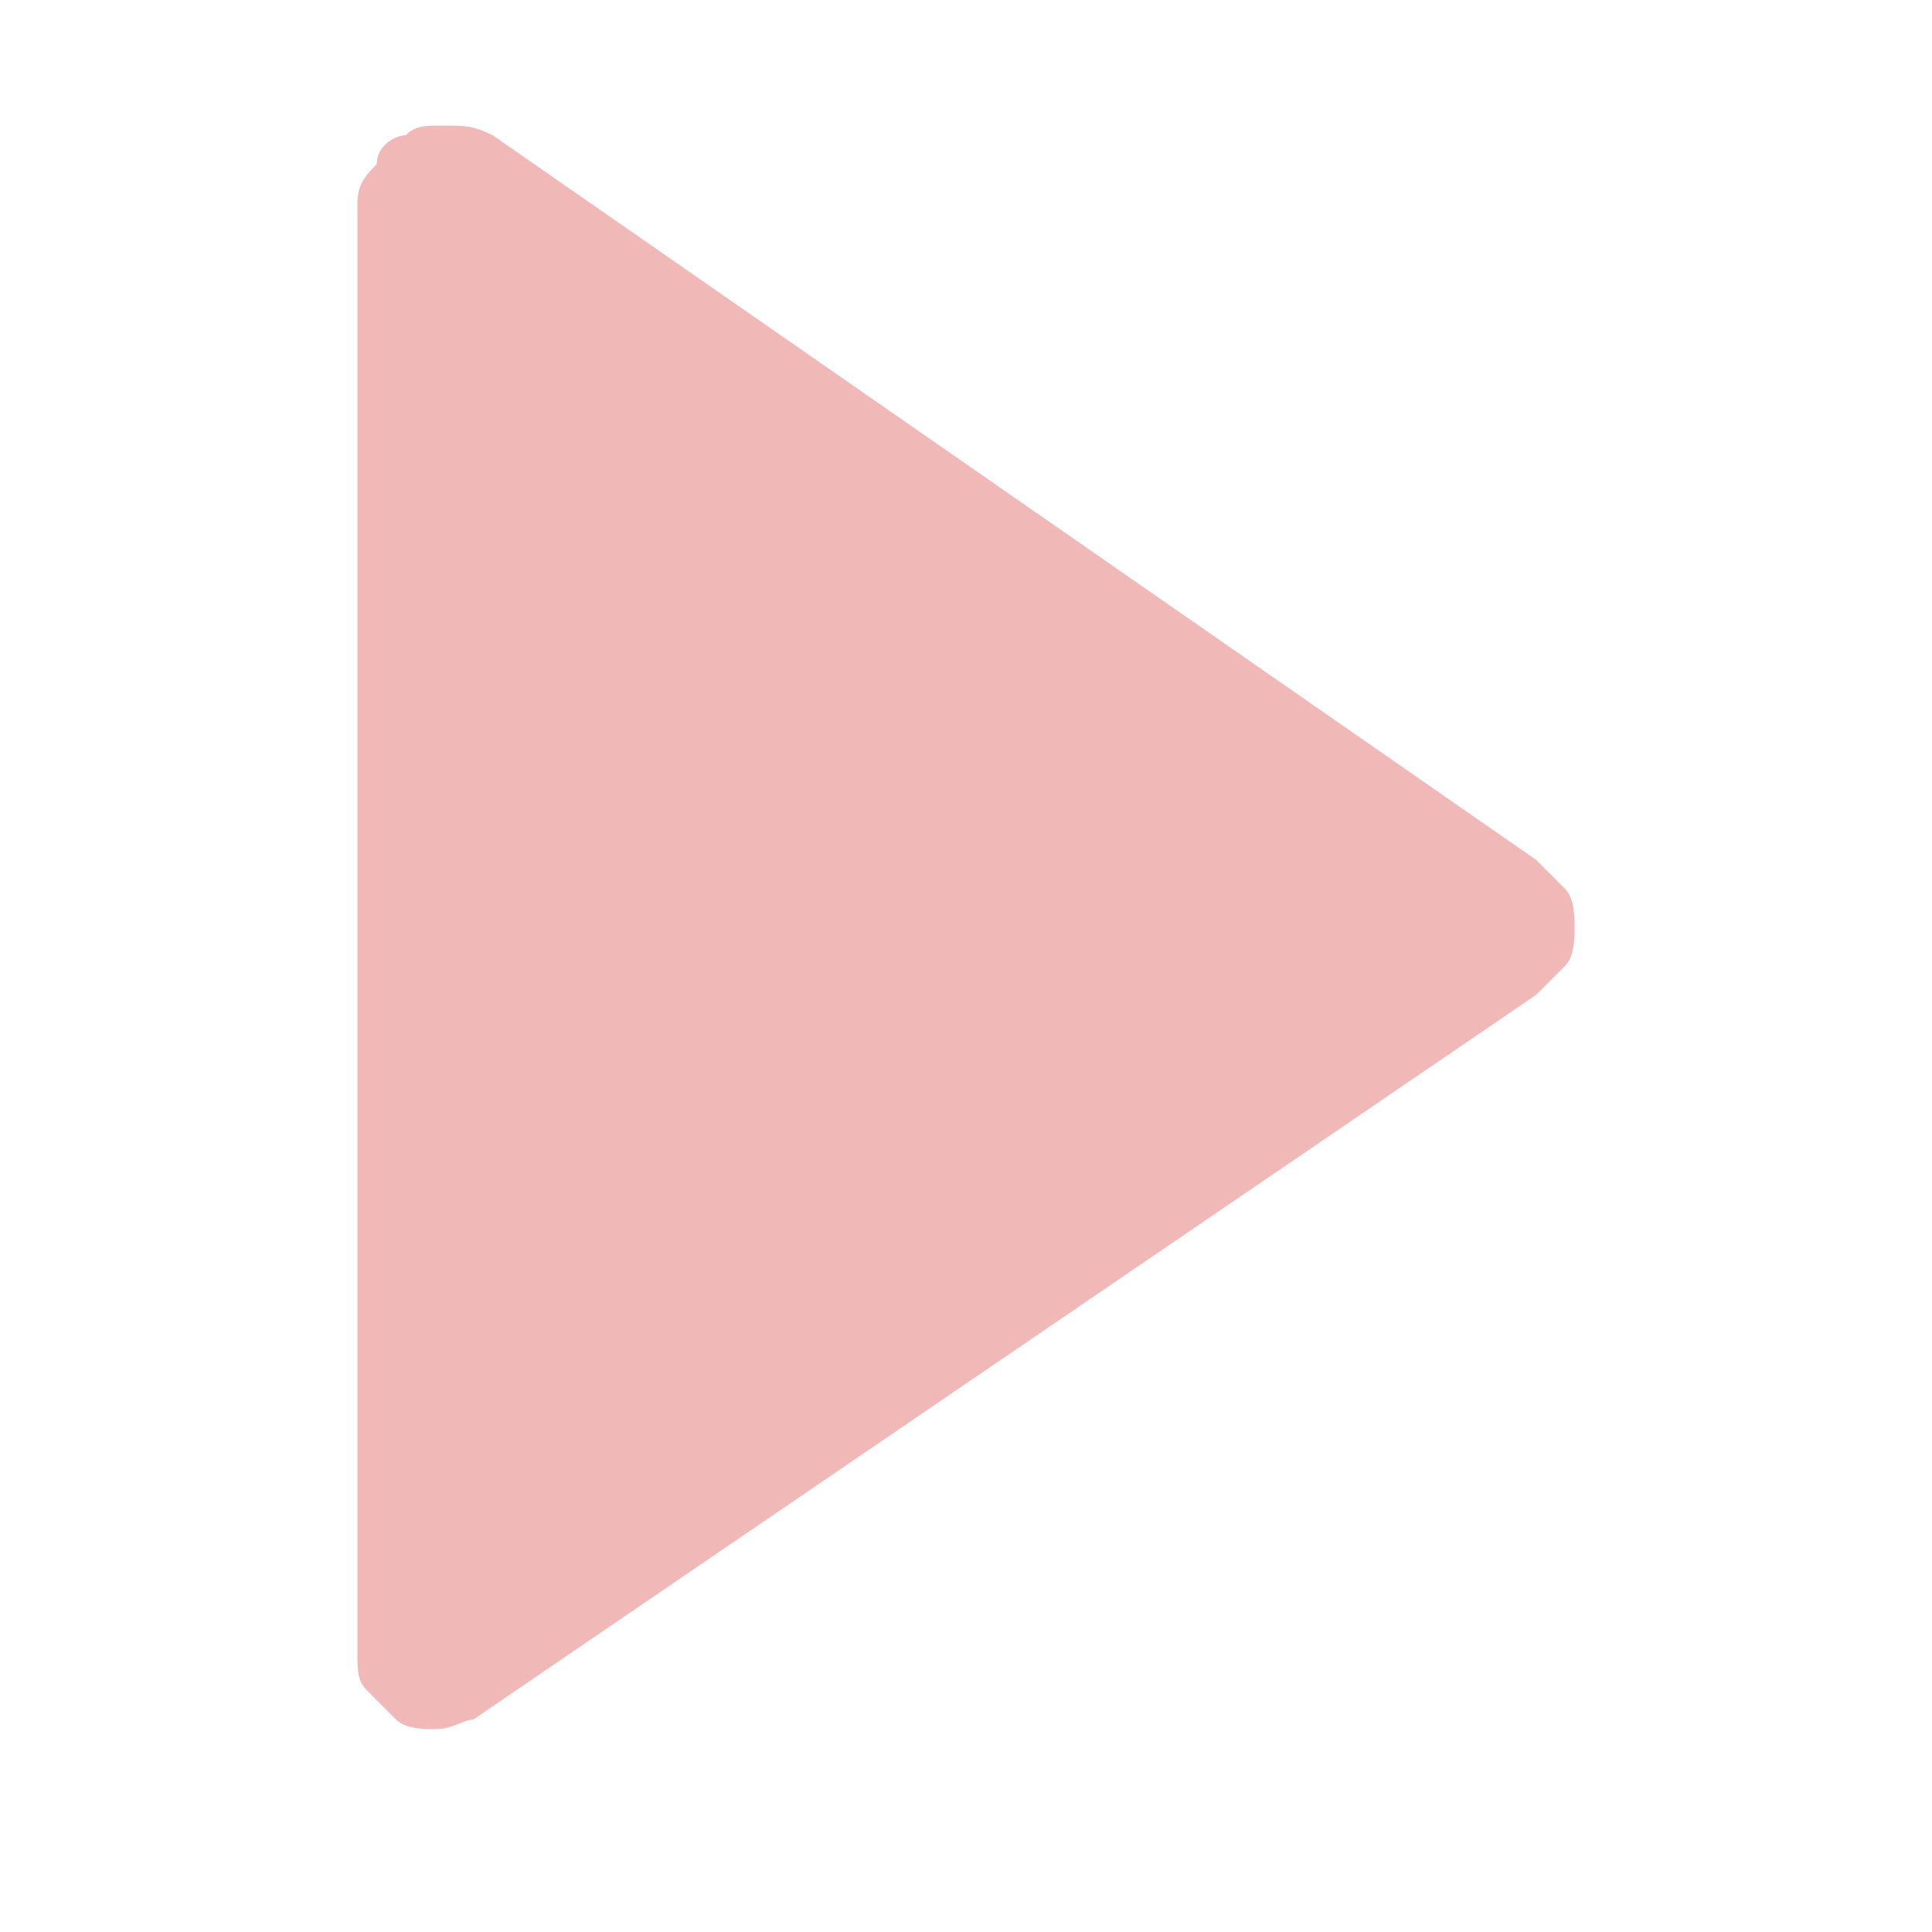
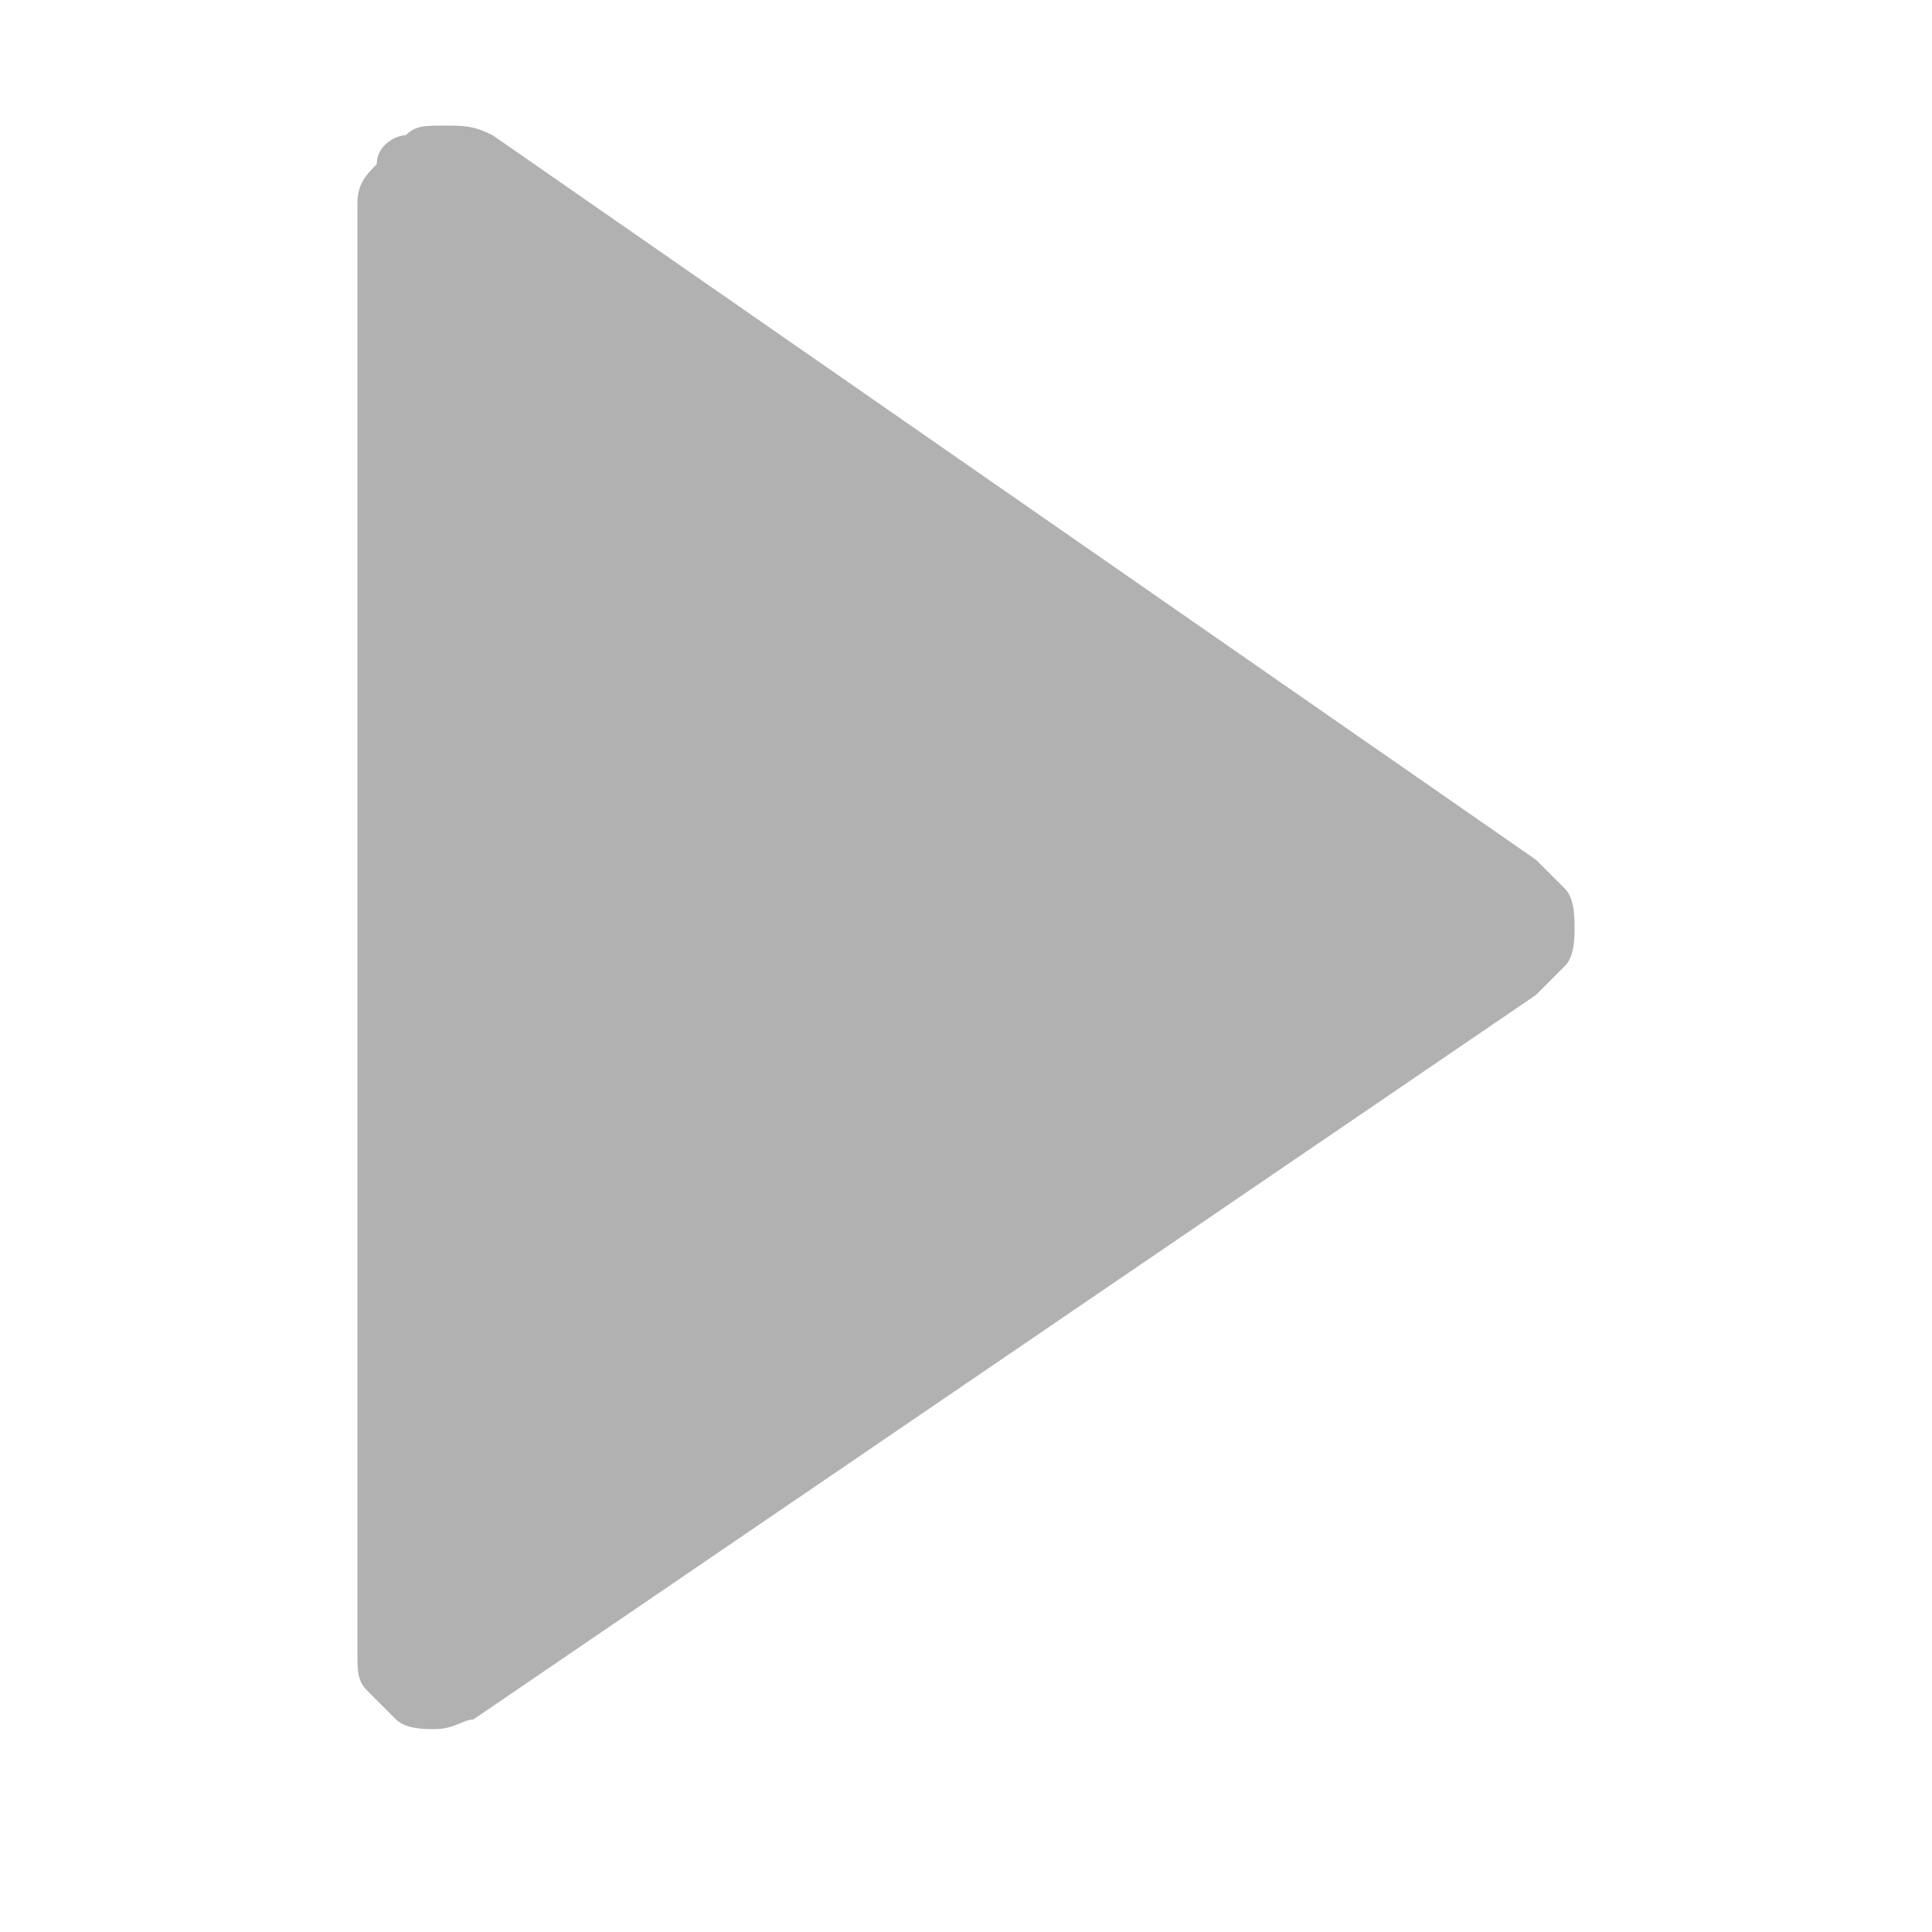
<svg xmlns="http://www.w3.org/2000/svg" version="1.1" id="Layer_1" x="0px" y="0px" width="20px" height="20px" viewBox="0 0 20 20" enable-background="new 0 0 20 20" xml:space="preserve">
-   <path fill="#f1b8b8" d="M15.9,10.3c0.1-0.1,0.2-0.2,0.3-0.3c0.1-0.1,0.1-0.3,0.1-0.4c0-0.1,0-0.3-0.1-0.4C16.1,9.1,16,9,15.9,8.9  L5.1,1.4C4.9,1.3,4.8,1.3,4.6,1.3c-0.2,0-0.3,0-0.4,0.1C4.1,1.4,3.9,1.5,3.9,1.7C3.8,1.8,3.7,1.9,3.7,2.1v15c0,0.2,0,0.3,0.1,0.4  c0.1,0.1,0.2,0.2,0.3,0.3c0.1,0.1,0.3,0.1,0.4,0.1c0.2,0,0.3-0.1,0.4-0.1L15.9,10.3z" />
+   <path fill="#b1b1b1" d="M15.9,10.3c0.1-0.1,0.2-0.2,0.3-0.3c0.1-0.1,0.1-0.3,0.1-0.4c0-0.1,0-0.3-0.1-0.4C16.1,9.1,16,9,15.9,8.9  L5.1,1.4C4.9,1.3,4.8,1.3,4.6,1.3c-0.2,0-0.3,0-0.4,0.1C4.1,1.4,3.9,1.5,3.9,1.7C3.8,1.8,3.7,1.9,3.7,2.1v15c0,0.2,0,0.3,0.1,0.4  c0.1,0.1,0.2,0.2,0.3,0.3c0.1,0.1,0.3,0.1,0.4,0.1c0.2,0,0.3-0.1,0.4-0.1L15.9,10.3z" />
</svg>
